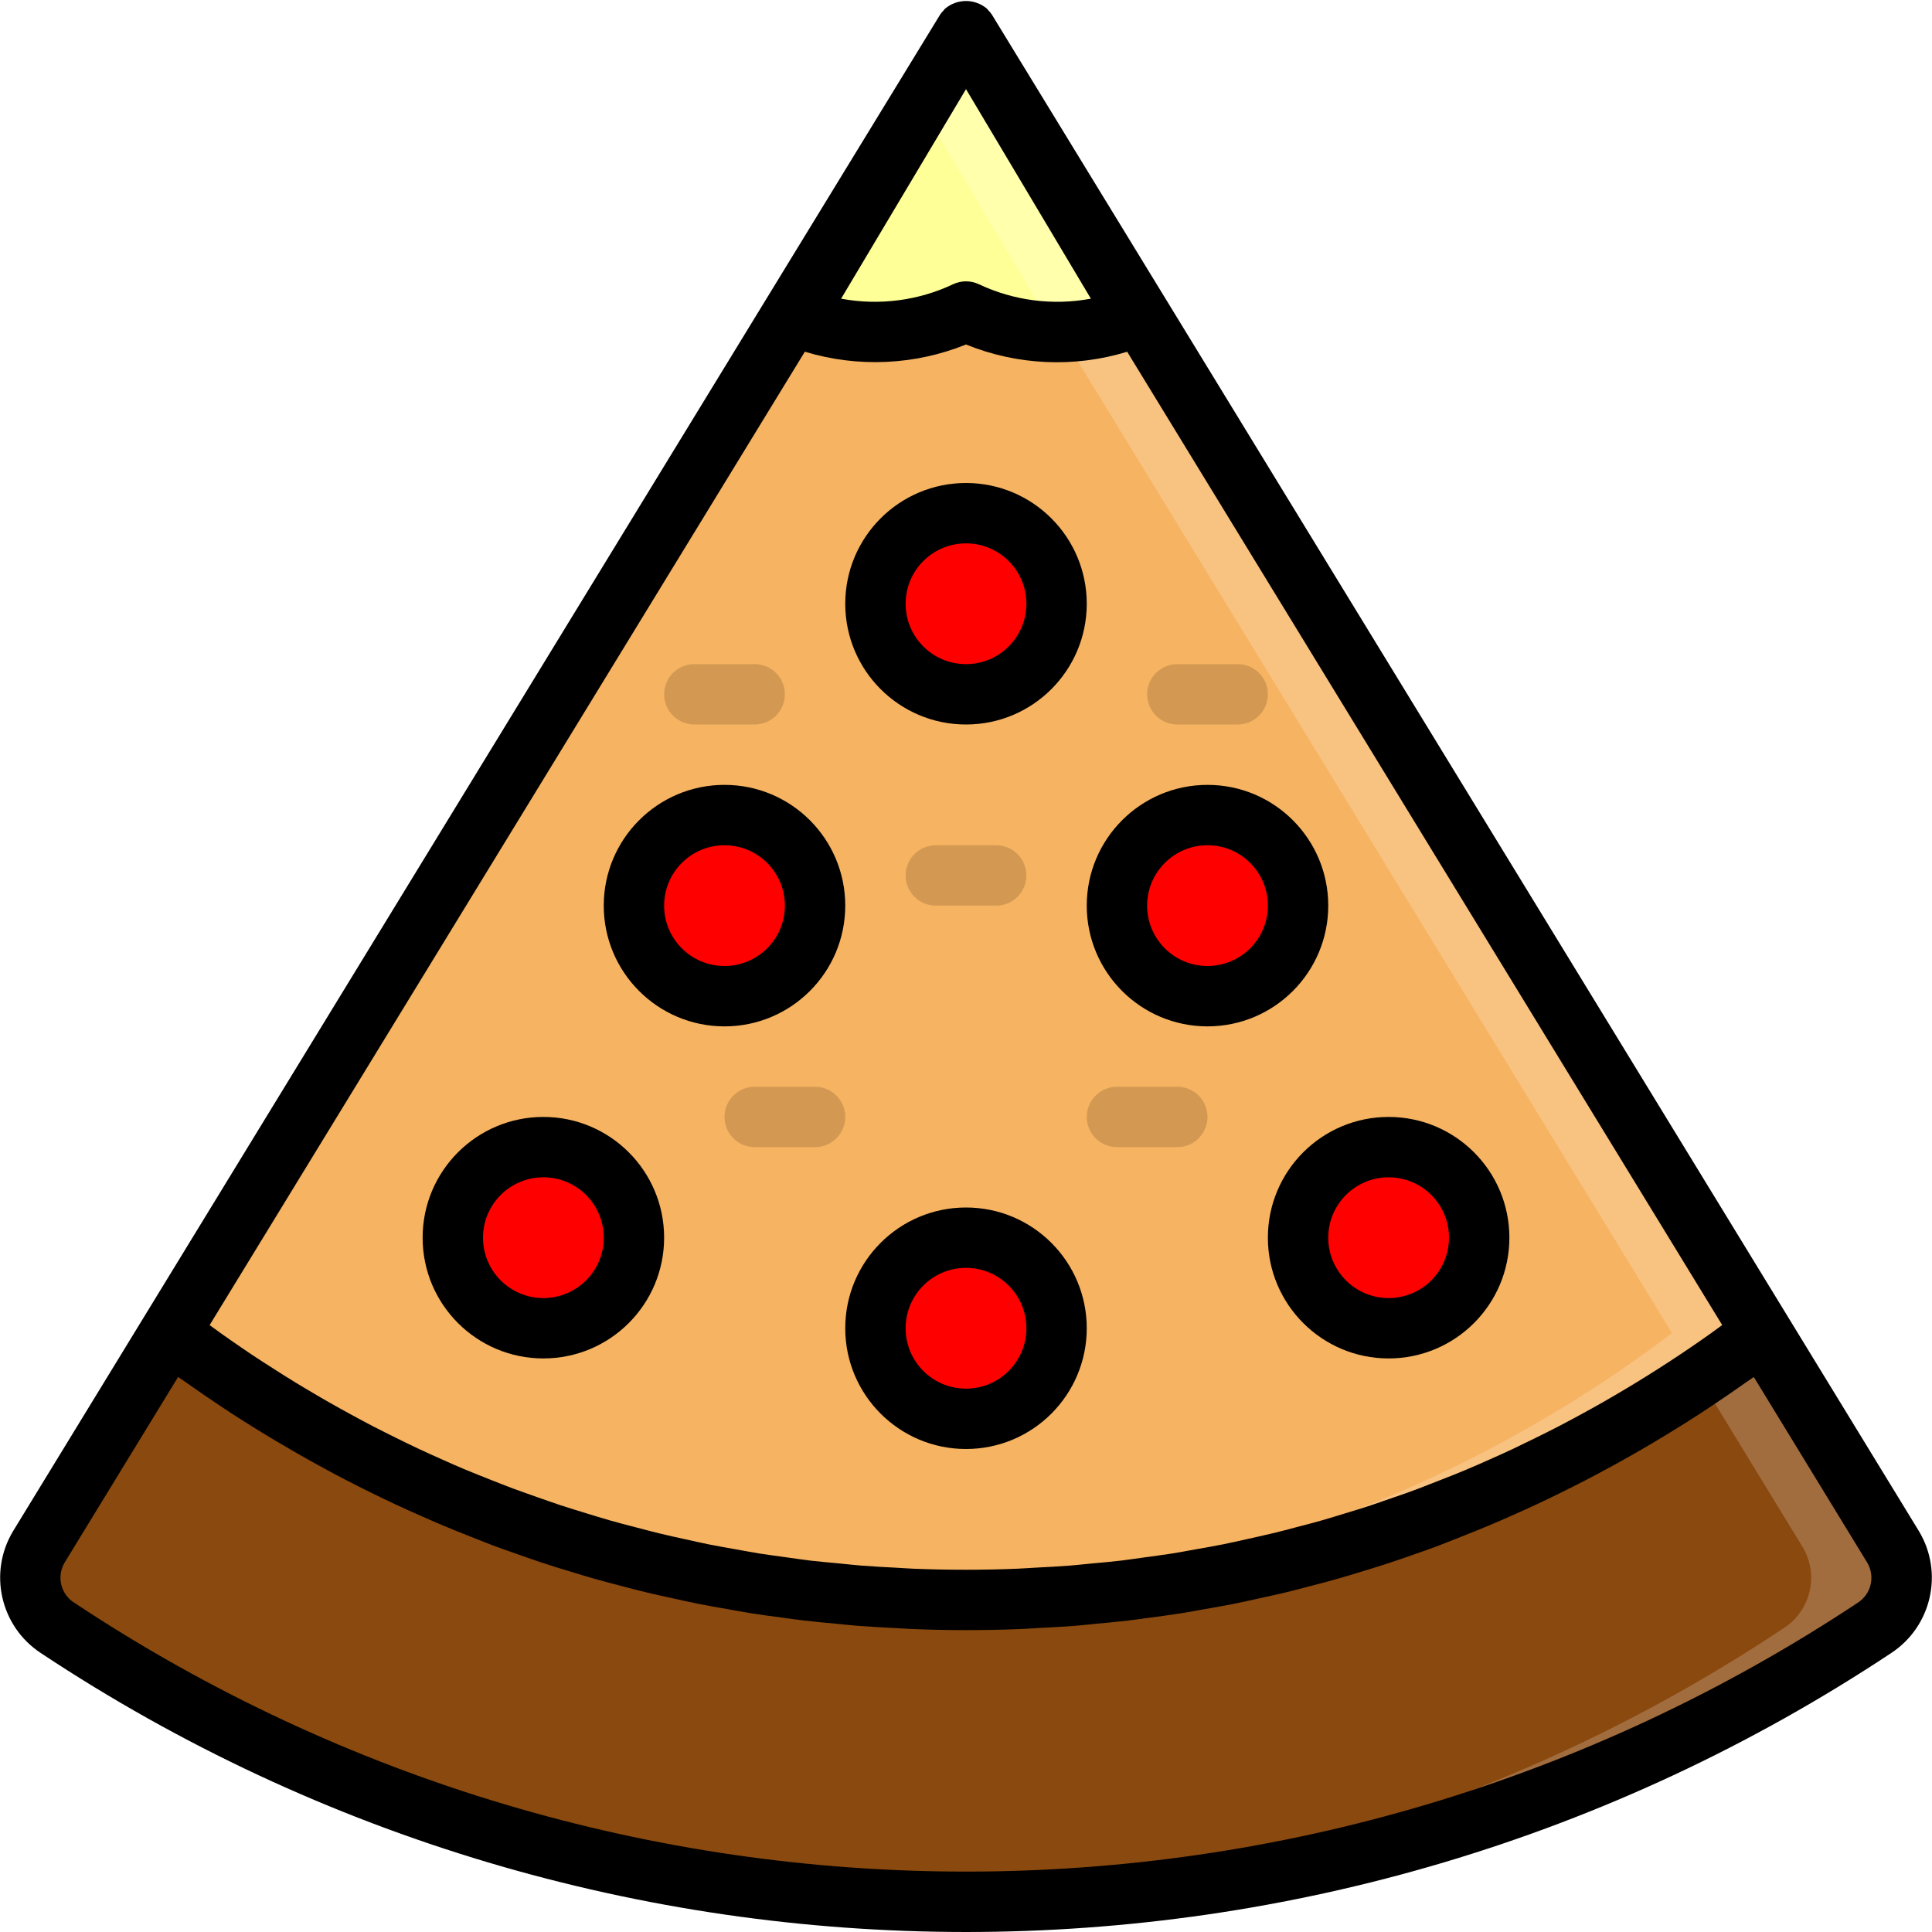
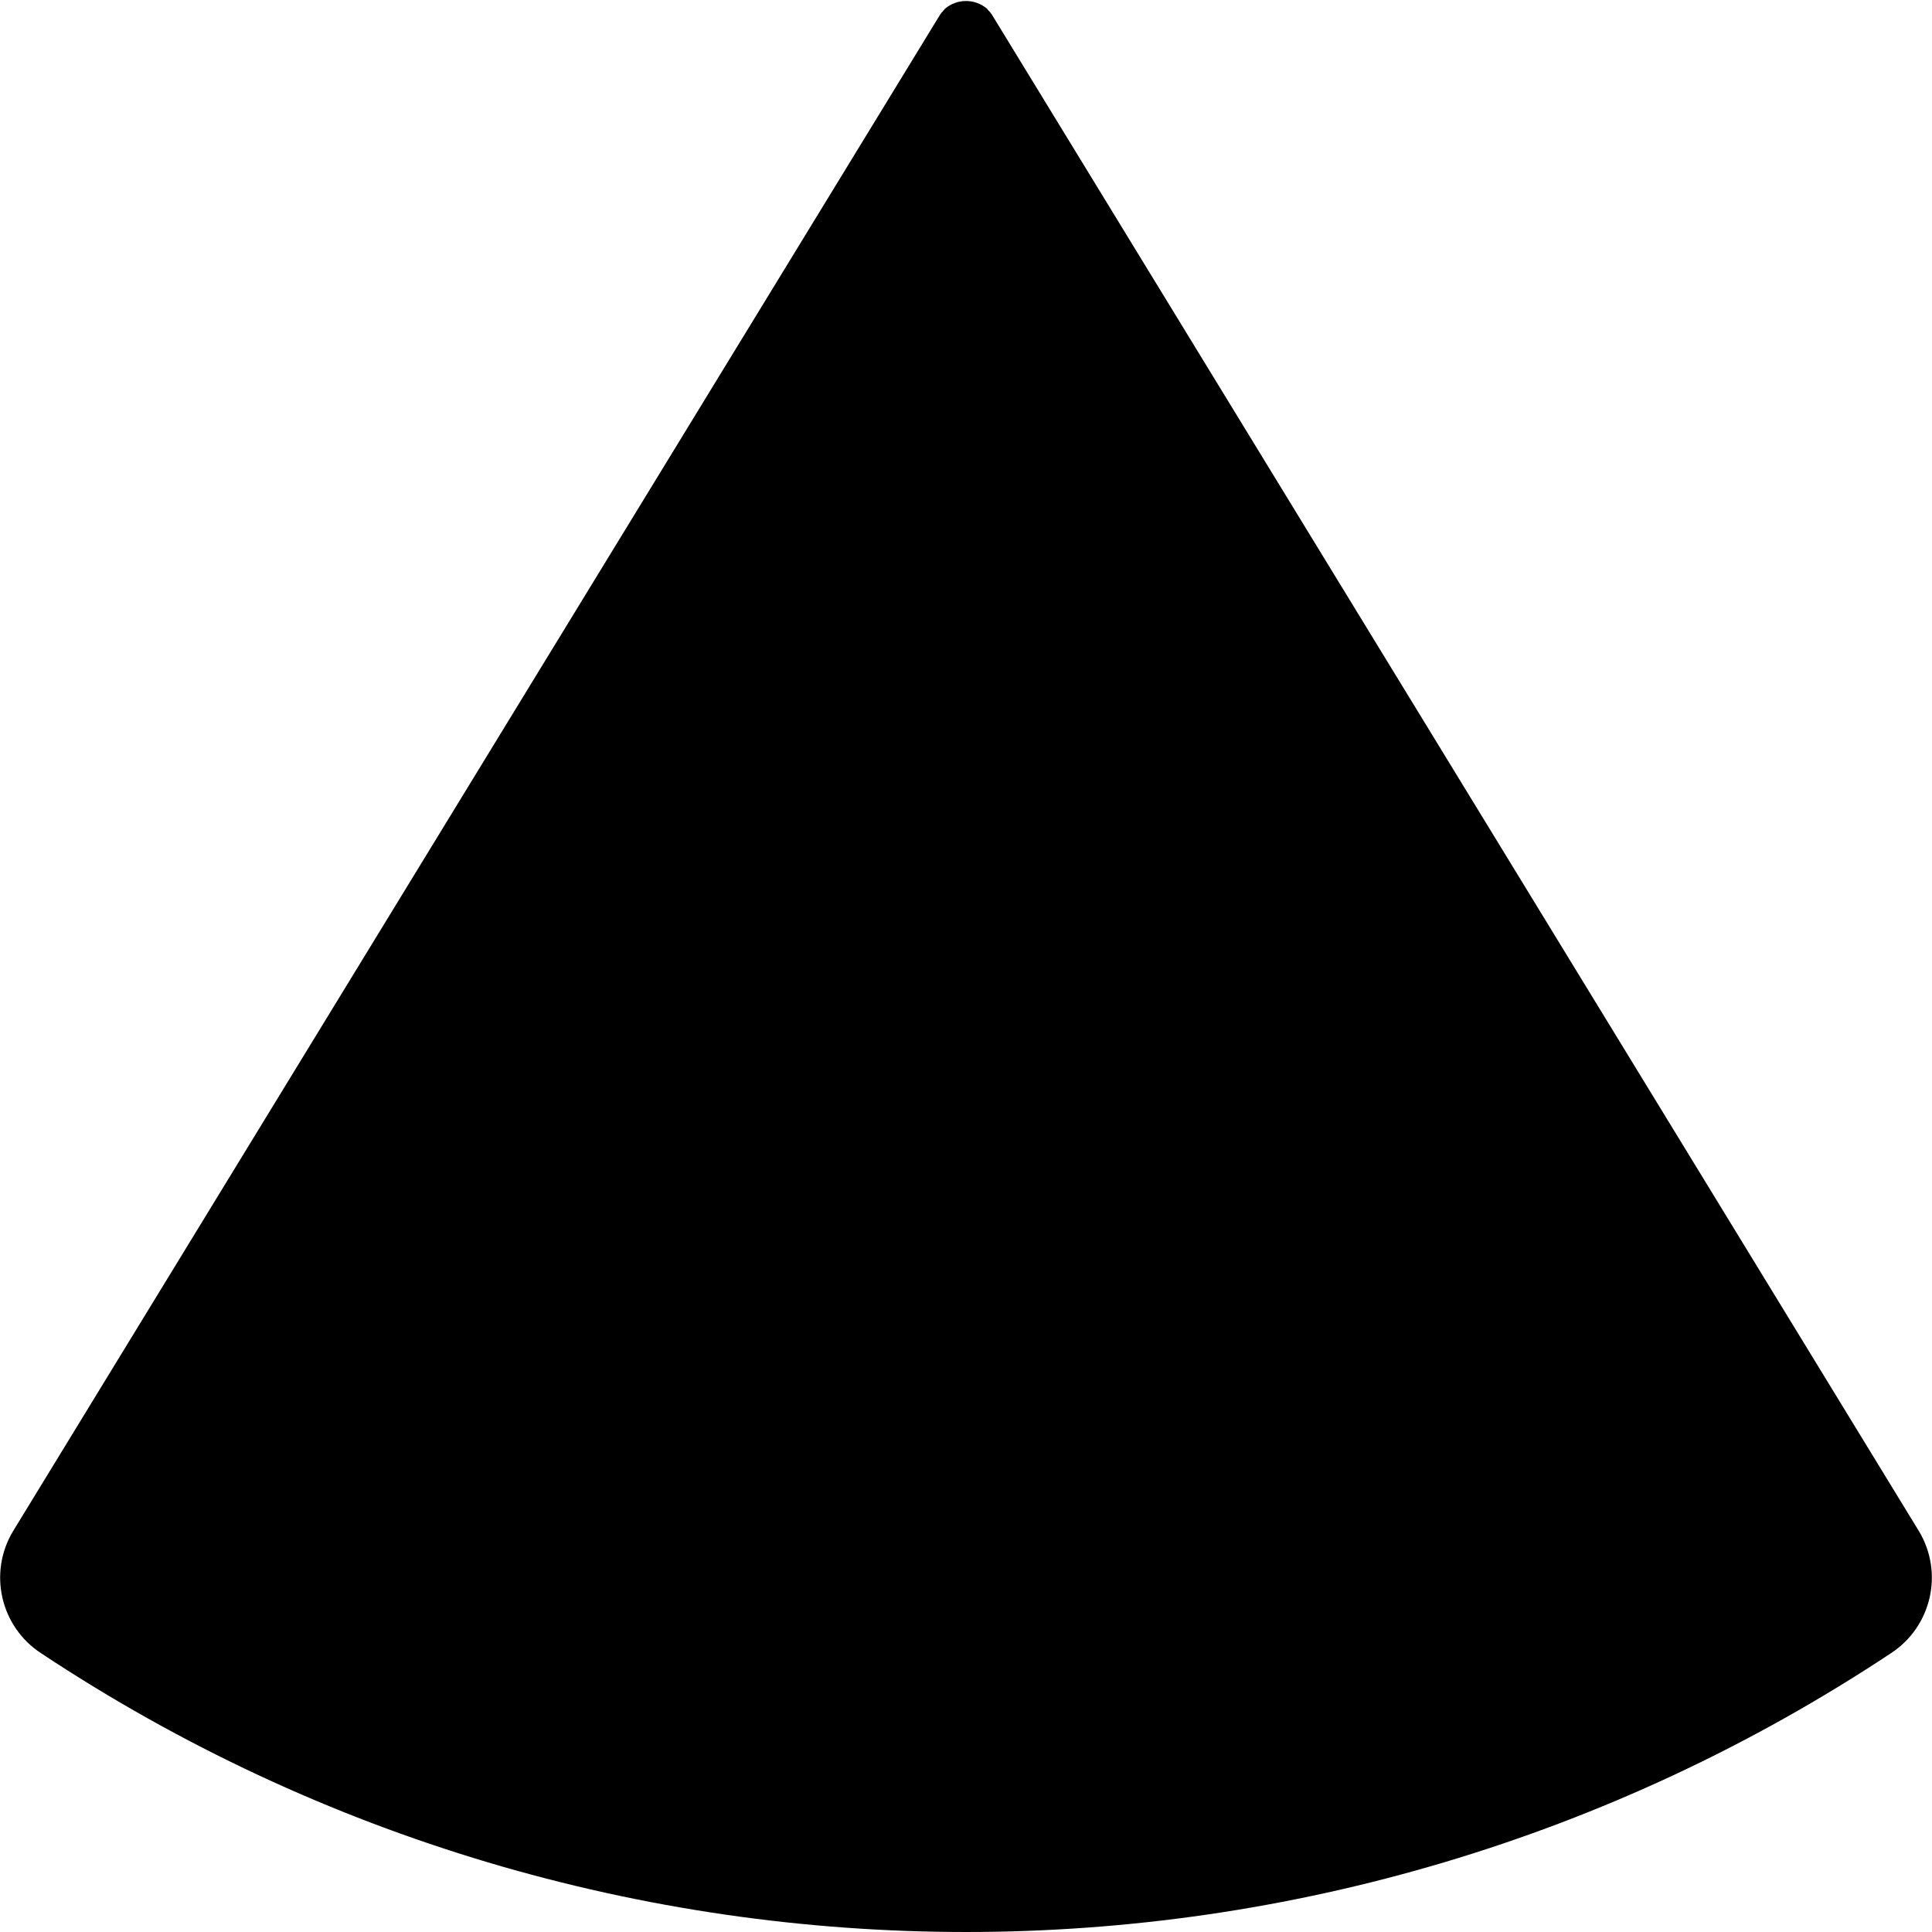
<svg xmlns="http://www.w3.org/2000/svg" viewBox="0 0 64 64">
  <defs>
    <style>.cls-1{fill:#8a490e;}.cls-2{fill:#a16d3e;}.cls-3{fill:#f6b361;}.cls-4{fill:#f8c281;}.cls-5{fill:#ffff97;}.cls-6{fill:#ffffac;}.cls-7{fill:red;}.cls-8{fill:#d39953;}</style>
  </defs>
  <g data-name="Layer 25" id="Layer_25">
-     <path class="cls-1" d="M32,53A43.539,43.539,0,0,1,5.615,44.16L1.288,51.239a1.983,1.983,0,0,0,.627,2.693,54.441,54.441,0,0,0,60.17,0,1.983,1.983,0,0,0,.627-2.693L58.385,44.16A43.539,43.539,0,0,1,32,53Z" />
-     <path class="cls-2" d="M62.712,51.239,58.385,44.16c-.681.516-1.382,1.006-2.094,1.483l3.421,5.6a1.983,1.983,0,0,1-.627,2.693A53.965,53.965,0,0,1,30.5,62.972c.5.013,1,.028,1.5.028a54.008,54.008,0,0,0,30.085-9.068A1.983,1.983,0,0,0,62.712,51.239Z" />
-     <path class="cls-3" d="M58.385,44.16a43.8,43.8,0,0,1-52.77,0L26.206,10.48,32,1l5.794,9.48Z" />
-     <path class="cls-4" d="M37.794,10.48,32,1,30.5,3.454l4.294,7.026L55.385,44.16A43.523,43.523,0,0,1,30.5,52.969c.5.017,1,.031,1.5.031a43.547,43.547,0,0,0,26.385-8.84Z" />
-     <path class="cls-5" d="M37.65,10.48A6.88,6.88,0,0,1,35,11a6.986,6.986,0,0,1-3-.68A6.986,6.986,0,0,1,29,11a6.88,6.88,0,0,1-2.65-.52L32,1Z" />
-     <path class="cls-6" d="M32,1,30.5,3.517l4.15,6.963a6.757,6.757,0,0,1-1.143.353,6.92,6.92,0,0,0,4.143-.353Z" />
+     <path className="cls-1" d="M32,53A43.539,43.539,0,0,1,5.615,44.16L1.288,51.239a1.983,1.983,0,0,0,.627,2.693,54.441,54.441,0,0,0,60.17,0,1.983,1.983,0,0,0,.627-2.693L58.385,44.16A43.539,43.539,0,0,1,32,53Z" />
+     <path className="cls-2" d="M62.712,51.239,58.385,44.16c-.681.516-1.382,1.006-2.094,1.483l3.421,5.6a1.983,1.983,0,0,1-.627,2.693A53.965,53.965,0,0,1,30.5,62.972c.5.013,1,.028,1.5.028a54.008,54.008,0,0,0,30.085-9.068A1.983,1.983,0,0,0,62.712,51.239Z" />
+     <path className="cls-3" d="M58.385,44.16a43.8,43.8,0,0,1-52.77,0L26.206,10.48,32,1l5.794,9.48Z" />
+     <path className="cls-4" d="M37.794,10.48,32,1,30.5,3.454l4.294,7.026L55.385,44.16A43.523,43.523,0,0,1,30.5,52.969c.5.017,1,.031,1.5.031a43.547,43.547,0,0,0,26.385-8.84Z" />
+     <path className="cls-5" d="M37.65,10.48A6.88,6.88,0,0,1,35,11a6.986,6.986,0,0,1-3-.68A6.986,6.986,0,0,1,29,11a6.88,6.88,0,0,1-2.65-.52L32,1Z" />
+     <path className="cls-6" d="M32,1,30.5,3.517l4.15,6.963a6.757,6.757,0,0,1-1.143.353,6.92,6.92,0,0,0,4.143-.353Z" />
    <path d="M63.565,50.718l-4.327-7.079L32.867.5,32.859.488h0L32.854.479a.792.792,0,0,0-.111-.132c-.017-.019-.03-.042-.048-.059a1.075,1.075,0,0,0-1.39,0c-.019.018-.033.042-.051.062a.849.849,0,0,0-.108.129l-.005.008h0L31.133.5,4.762,43.639.435,50.718a2.989,2.989,0,0,0,.924,4.046,55.445,55.445,0,0,0,61.282,0A2.989,2.989,0,0,0,63.565,50.718ZM56.7,44.15c-.224.159-.448.316-.674.47q-.366.251-.737.492c-.232.151-.465.3-.7.447s-.495.306-.745.455-.478.284-.719.421-.5.282-.755.42-.489.265-.735.392-.513.261-.771.388-.5.245-.747.362-.521.239-.782.355-.508.226-.764.333-.529.217-.8.322-.512.2-.77.3-.544.2-.817.292-.516.182-.775.268c-.276.09-.554.175-.832.26-.26.079-.52.161-.781.235-.284.081-.569.155-.855.229-.259.068-.518.139-.778.2-.292.071-.587.133-.88.2-.258.057-.515.116-.774.168-.3.061-.609.113-.914.167-.252.045-.5.093-.756.134-.318.05-.638.091-.958.135-.244.033-.486.07-.731.1-.336.04-.674.07-1.012.1-.231.022-.461.049-.693.067-.375.03-.754.048-1.131.068-.2.01-.391.026-.587.034Q32.869,52,32,52t-1.731-.034c-.2-.008-.391-.024-.587-.034-.377-.02-.756-.038-1.131-.068-.232-.018-.462-.045-.693-.067-.338-.032-.676-.062-1.012-.1-.245-.029-.488-.066-.732-.1-.319-.044-.639-.085-.957-.135-.253-.041-.5-.089-.757-.134-.3-.054-.61-.106-.913-.167-.259-.052-.516-.111-.774-.168-.293-.065-.588-.127-.88-.2-.26-.063-.519-.134-.778-.2-.286-.074-.571-.148-.855-.229-.261-.074-.521-.156-.781-.235-.278-.085-.556-.17-.832-.26-.259-.086-.517-.178-.775-.268-.273-.1-.546-.191-.817-.292s-.514-.2-.77-.3-.531-.211-.8-.322-.51-.22-.764-.333-.523-.233-.782-.355-.5-.239-.748-.362-.514-.255-.769-.387-.492-.26-.736-.393-.505-.277-.755-.42-.48-.279-.719-.421-.5-.3-.745-.455-.467-.3-.7-.447-.493-.325-.737-.492c-.226-.154-.45-.311-.674-.47-.118-.084-.235-.17-.352-.256L26.661,11.651A8.039,8.039,0,0,0,32,11.412a7.985,7.985,0,0,0,5.339.24L57.05,43.894C56.933,43.98,56.816,44.066,56.7,44.15ZM36.137,9.894a6.07,6.07,0,0,1-3.709-.478,1,1,0,0,0-.856,0,6.073,6.073,0,0,1-3.709.478L32,2.953ZM61.529,53.1a53.442,53.442,0,0,1-59.058,0,.981.981,0,0,1-.329-1.34L5.9,45.614c.105.075.213.145.318.219.222.158.446.312.671.465q.4.275.811.541c.228.148.458.293.688.437q.411.256.824.5.352.208.706.411c.279.159.558.314.84.466q.358.2.72.383.423.219.851.428c.245.121.491.24.738.355.287.135.575.264.865.392.249.11.5.22.749.325.292.123.585.24.879.356.253.1.507.2.762.3.3.11.594.215.893.319.256.09.512.18.771.265.3.1.6.191.909.284.259.079.517.159.778.233.308.088.618.168.929.249.259.068.517.138.777.2.316.076.633.144.951.214.26.056.518.116.779.168.324.065.651.121.976.178.257.046.512.094.769.135.337.054.676.1,1.014.143.251.034.5.073.752.1.356.043.715.074,1.074.108.235.022.469.049.7.068.4.031.8.051,1.2.072.2.01.4.026.6.034Q31.093,54,32,54t1.807-.036c.2-.008.4-.024.595-.034.4-.021.8-.041,1.2-.072.235-.018.469-.046.7-.068.359-.034.718-.065,1.075-.108.252-.029.5-.068.752-.1.338-.045.677-.089,1.014-.143.257-.041.512-.089.769-.135.325-.057.652-.113.976-.178.261-.052.519-.112.779-.168.318-.07.635-.138.951-.214.26-.063.518-.133.777-.2.311-.081.621-.161.929-.249.261-.074.519-.154.778-.233.3-.093.608-.185.909-.284.259-.085.515-.175.771-.265.3-.1.6-.209.893-.319.255-.1.508-.2.761-.3.295-.117.588-.234.88-.357.251-.105.5-.214.749-.324.289-.129.578-.258.865-.393.247-.115.493-.234.738-.355q.427-.21.851-.428.361-.187.72-.383c.282-.152.561-.307.84-.466q.354-.2.706-.411.414-.246.824-.5c.23-.144.46-.289.688-.437q.408-.266.811-.541c.225-.153.449-.307.671-.465.105-.074.213-.144.318-.219l3.756,6.147A.981.981,0,0,1,61.529,53.1Z" />
-     <circle class="cls-7" cx="32" cy="20" r="3" />
+     <circle className="cls-7" cx="32" cy="20" r="3" />
    <path d="M32,24a4,4,0,1,1,4-4A4,4,0,0,1,32,24Zm0-6a2,2,0,1,0,2,2A2,2,0,0,0,32,18Z" />
-     <circle class="cls-7" cx="18" cy="41" r="3" />
+     <circle className="cls-7" cx="18" cy="41" r="3" />
    <path d="M18,45a4,4,0,1,1,4-4A4,4,0,0,1,18,45Zm0-6a2,2,0,1,0,2,2A2,2,0,0,0,18,39Z" />
-     <circle class="cls-7" cx="46" cy="41" r="3" />
+     <circle className="cls-7" cx="46" cy="41" r="3" />
    <path d="M46,45a4,4,0,1,1,4-4A4,4,0,0,1,46,45Zm0-6a2,2,0,1,0,2,2A2,2,0,0,0,46,39Z" />
-     <circle class="cls-7" cx="32" cy="44" r="3" />
+     <circle className="cls-7" cx="32" cy="44" r="3" />
    <path d="M32,48a4,4,0,1,1,4-4A4,4,0,0,1,32,48Zm0-6a2,2,0,1,0,2,2A2,2,0,0,0,32,42Z" />
-     <circle class="cls-7" cx="24" cy="30" r="3" />
+     <circle className="cls-7" cx="24" cy="30" r="3" />
    <path d="M24,34a4,4,0,1,1,4-4A4,4,0,0,1,24,34Zm0-6a2,2,0,1,0,2,2A2,2,0,0,0,24,28Z" />
-     <circle class="cls-7" cx="40" cy="30" r="3" />
+     <circle className="cls-7" cx="40" cy="30" r="3" />
    <path d="M40,34a4,4,0,1,1,4-4A4,4,0,0,1,40,34Zm0-6a2,2,0,1,0,2,2A2,2,0,0,0,40,28Z" />
-     <path class="cls-8" d="M27,38H25a1,1,0,0,1,0-2h2a1,1,0,0,1,0,2Z" />
-     <path class="cls-8" d="M39,38H37a1,1,0,0,1,0-2h2a1,1,0,0,1,0,2Z" />
-     <path class="cls-8" d="M33,30H31a1,1,0,0,1,0-2h2a1,1,0,0,1,0,2Z" />
-     <path class="cls-8" d="M25,24H23a1,1,0,0,1,0-2h2a1,1,0,0,1,0,2Z" />
-     <path class="cls-8" d="M41,24H39a1,1,0,0,1,0-2h2a1,1,0,0,1,0,2Z" />
+     <path className="cls-8" d="M27,38H25a1,1,0,0,1,0-2h2a1,1,0,0,1,0,2Z" />
+     <path className="cls-8" d="M39,38H37a1,1,0,0,1,0-2h2a1,1,0,0,1,0,2Z" />
+     <path className="cls-8" d="M33,30H31a1,1,0,0,1,0-2h2a1,1,0,0,1,0,2Z" />
+     <path className="cls-8" d="M25,24H23a1,1,0,0,1,0-2h2a1,1,0,0,1,0,2Z" />
+     <path className="cls-8" d="M41,24H39a1,1,0,0,1,0-2h2a1,1,0,0,1,0,2Z" />
  </g>
</svg>
